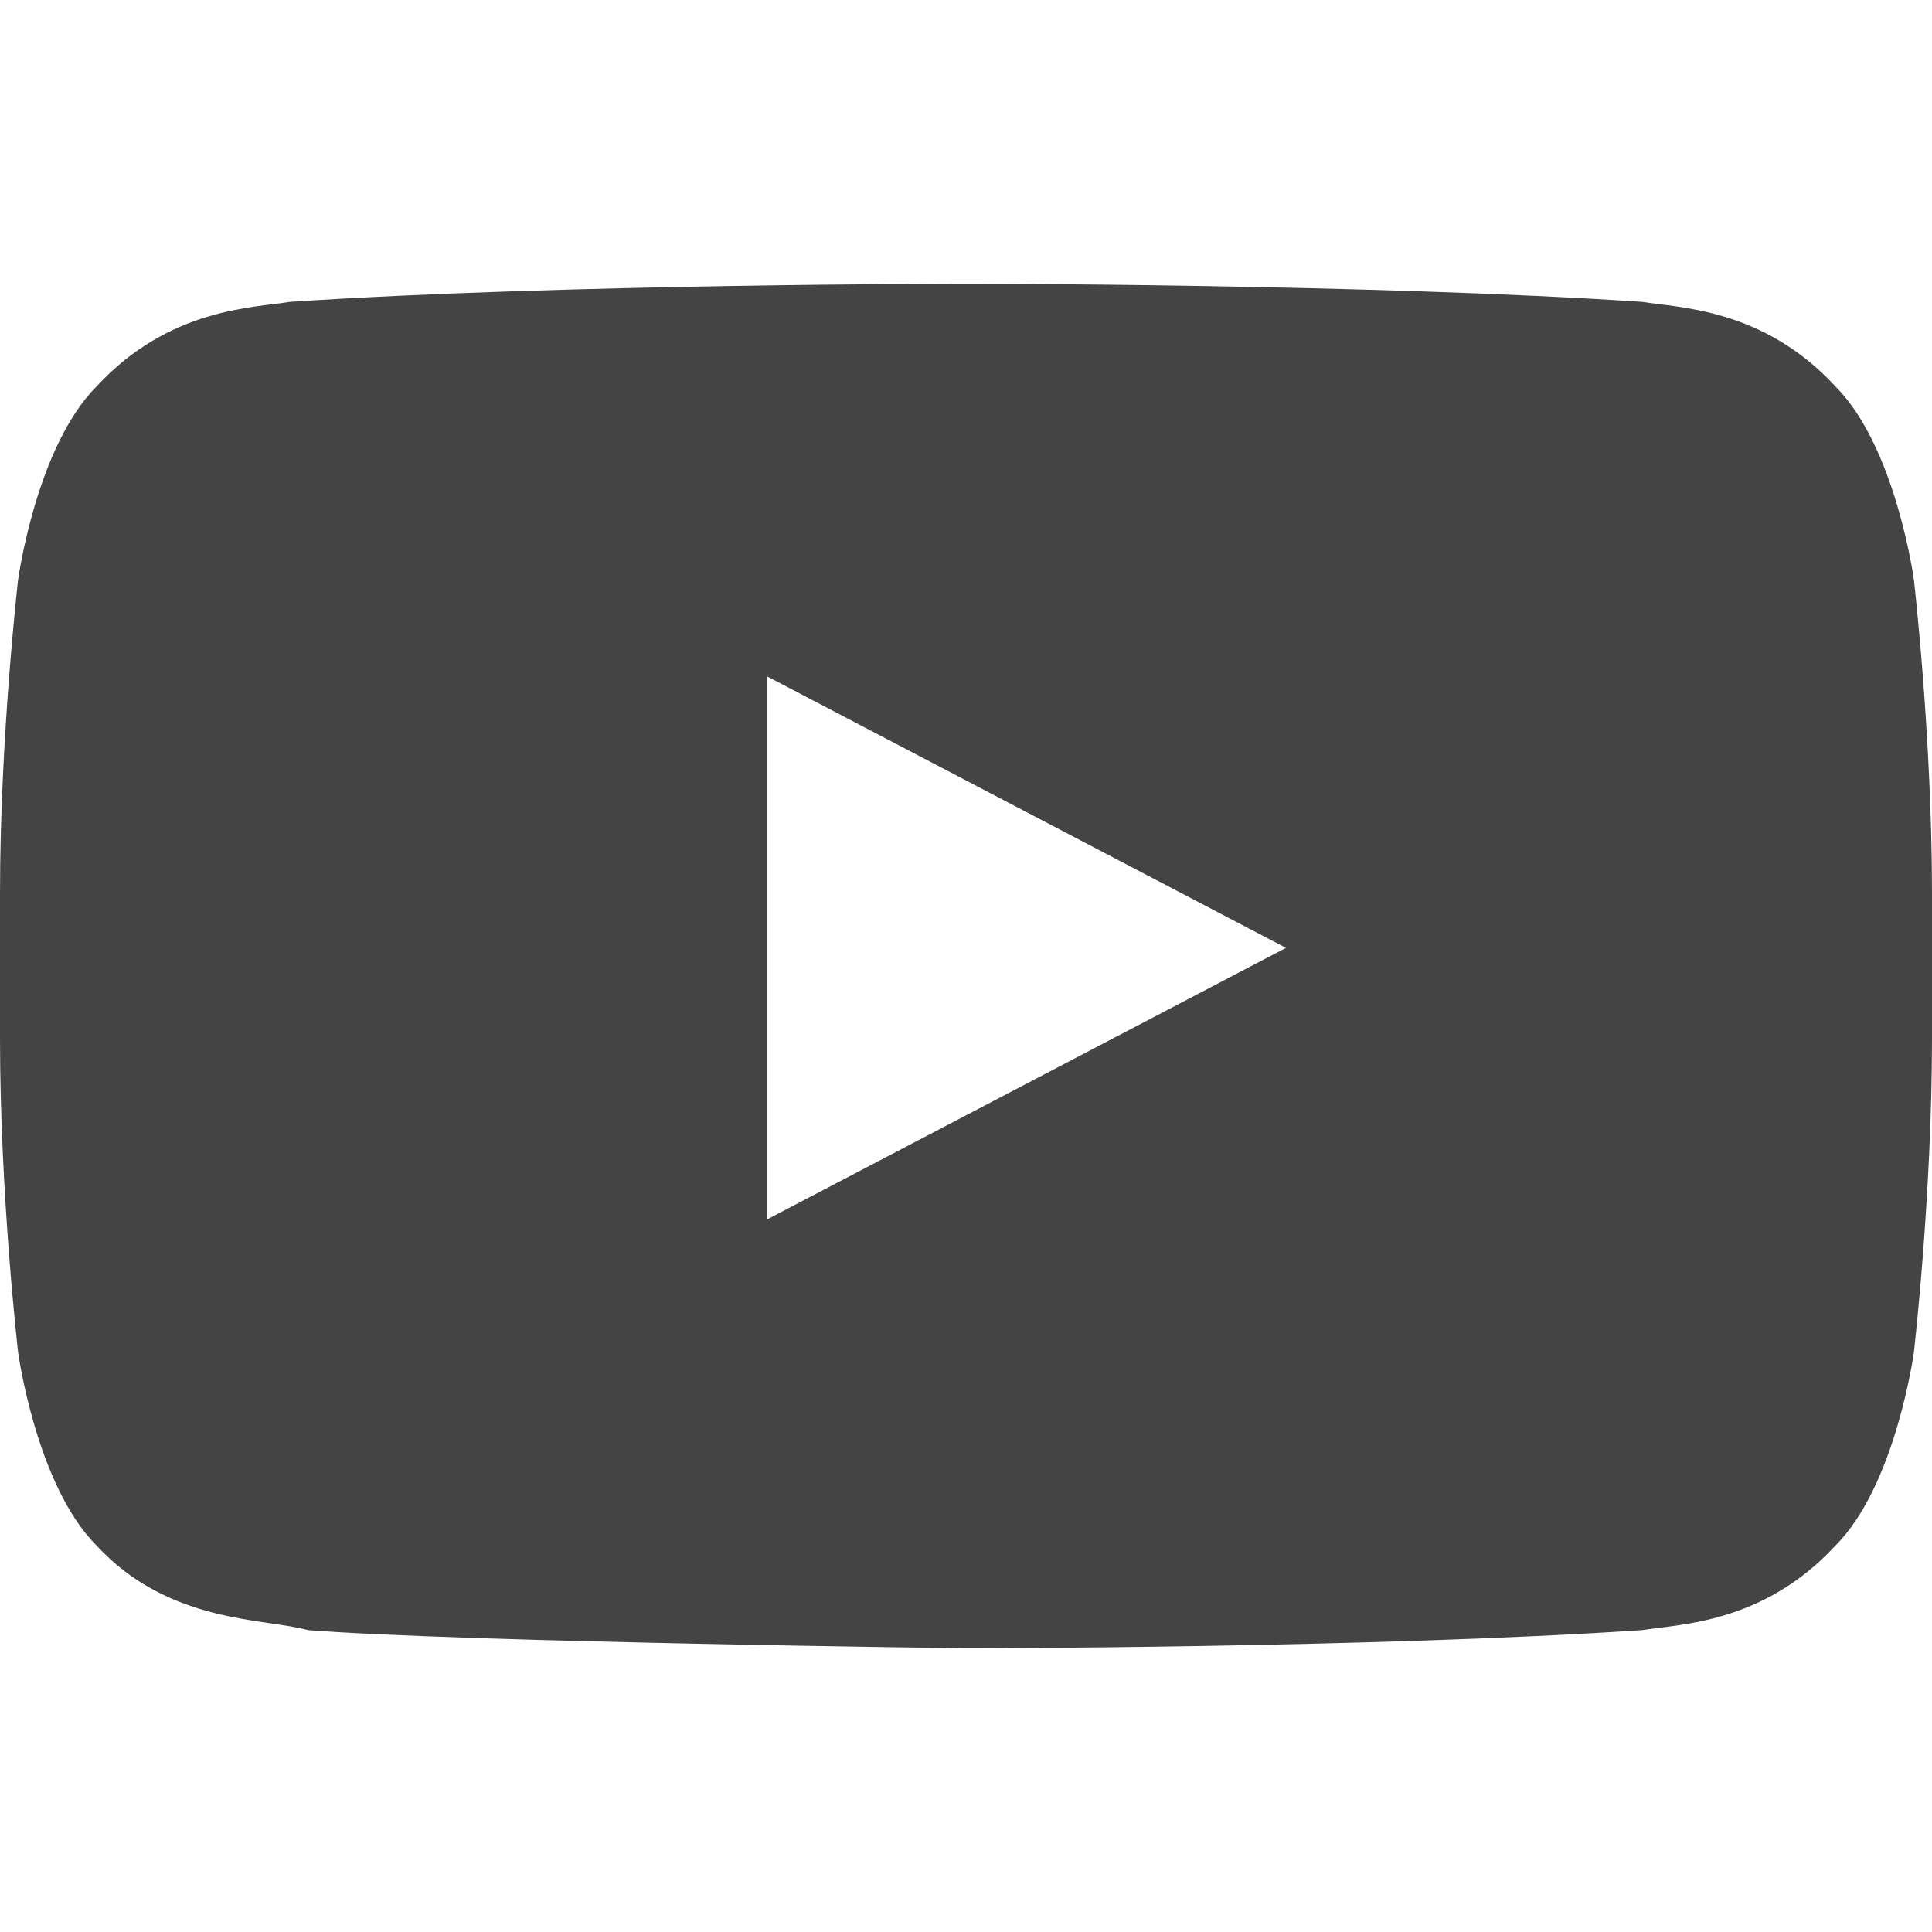
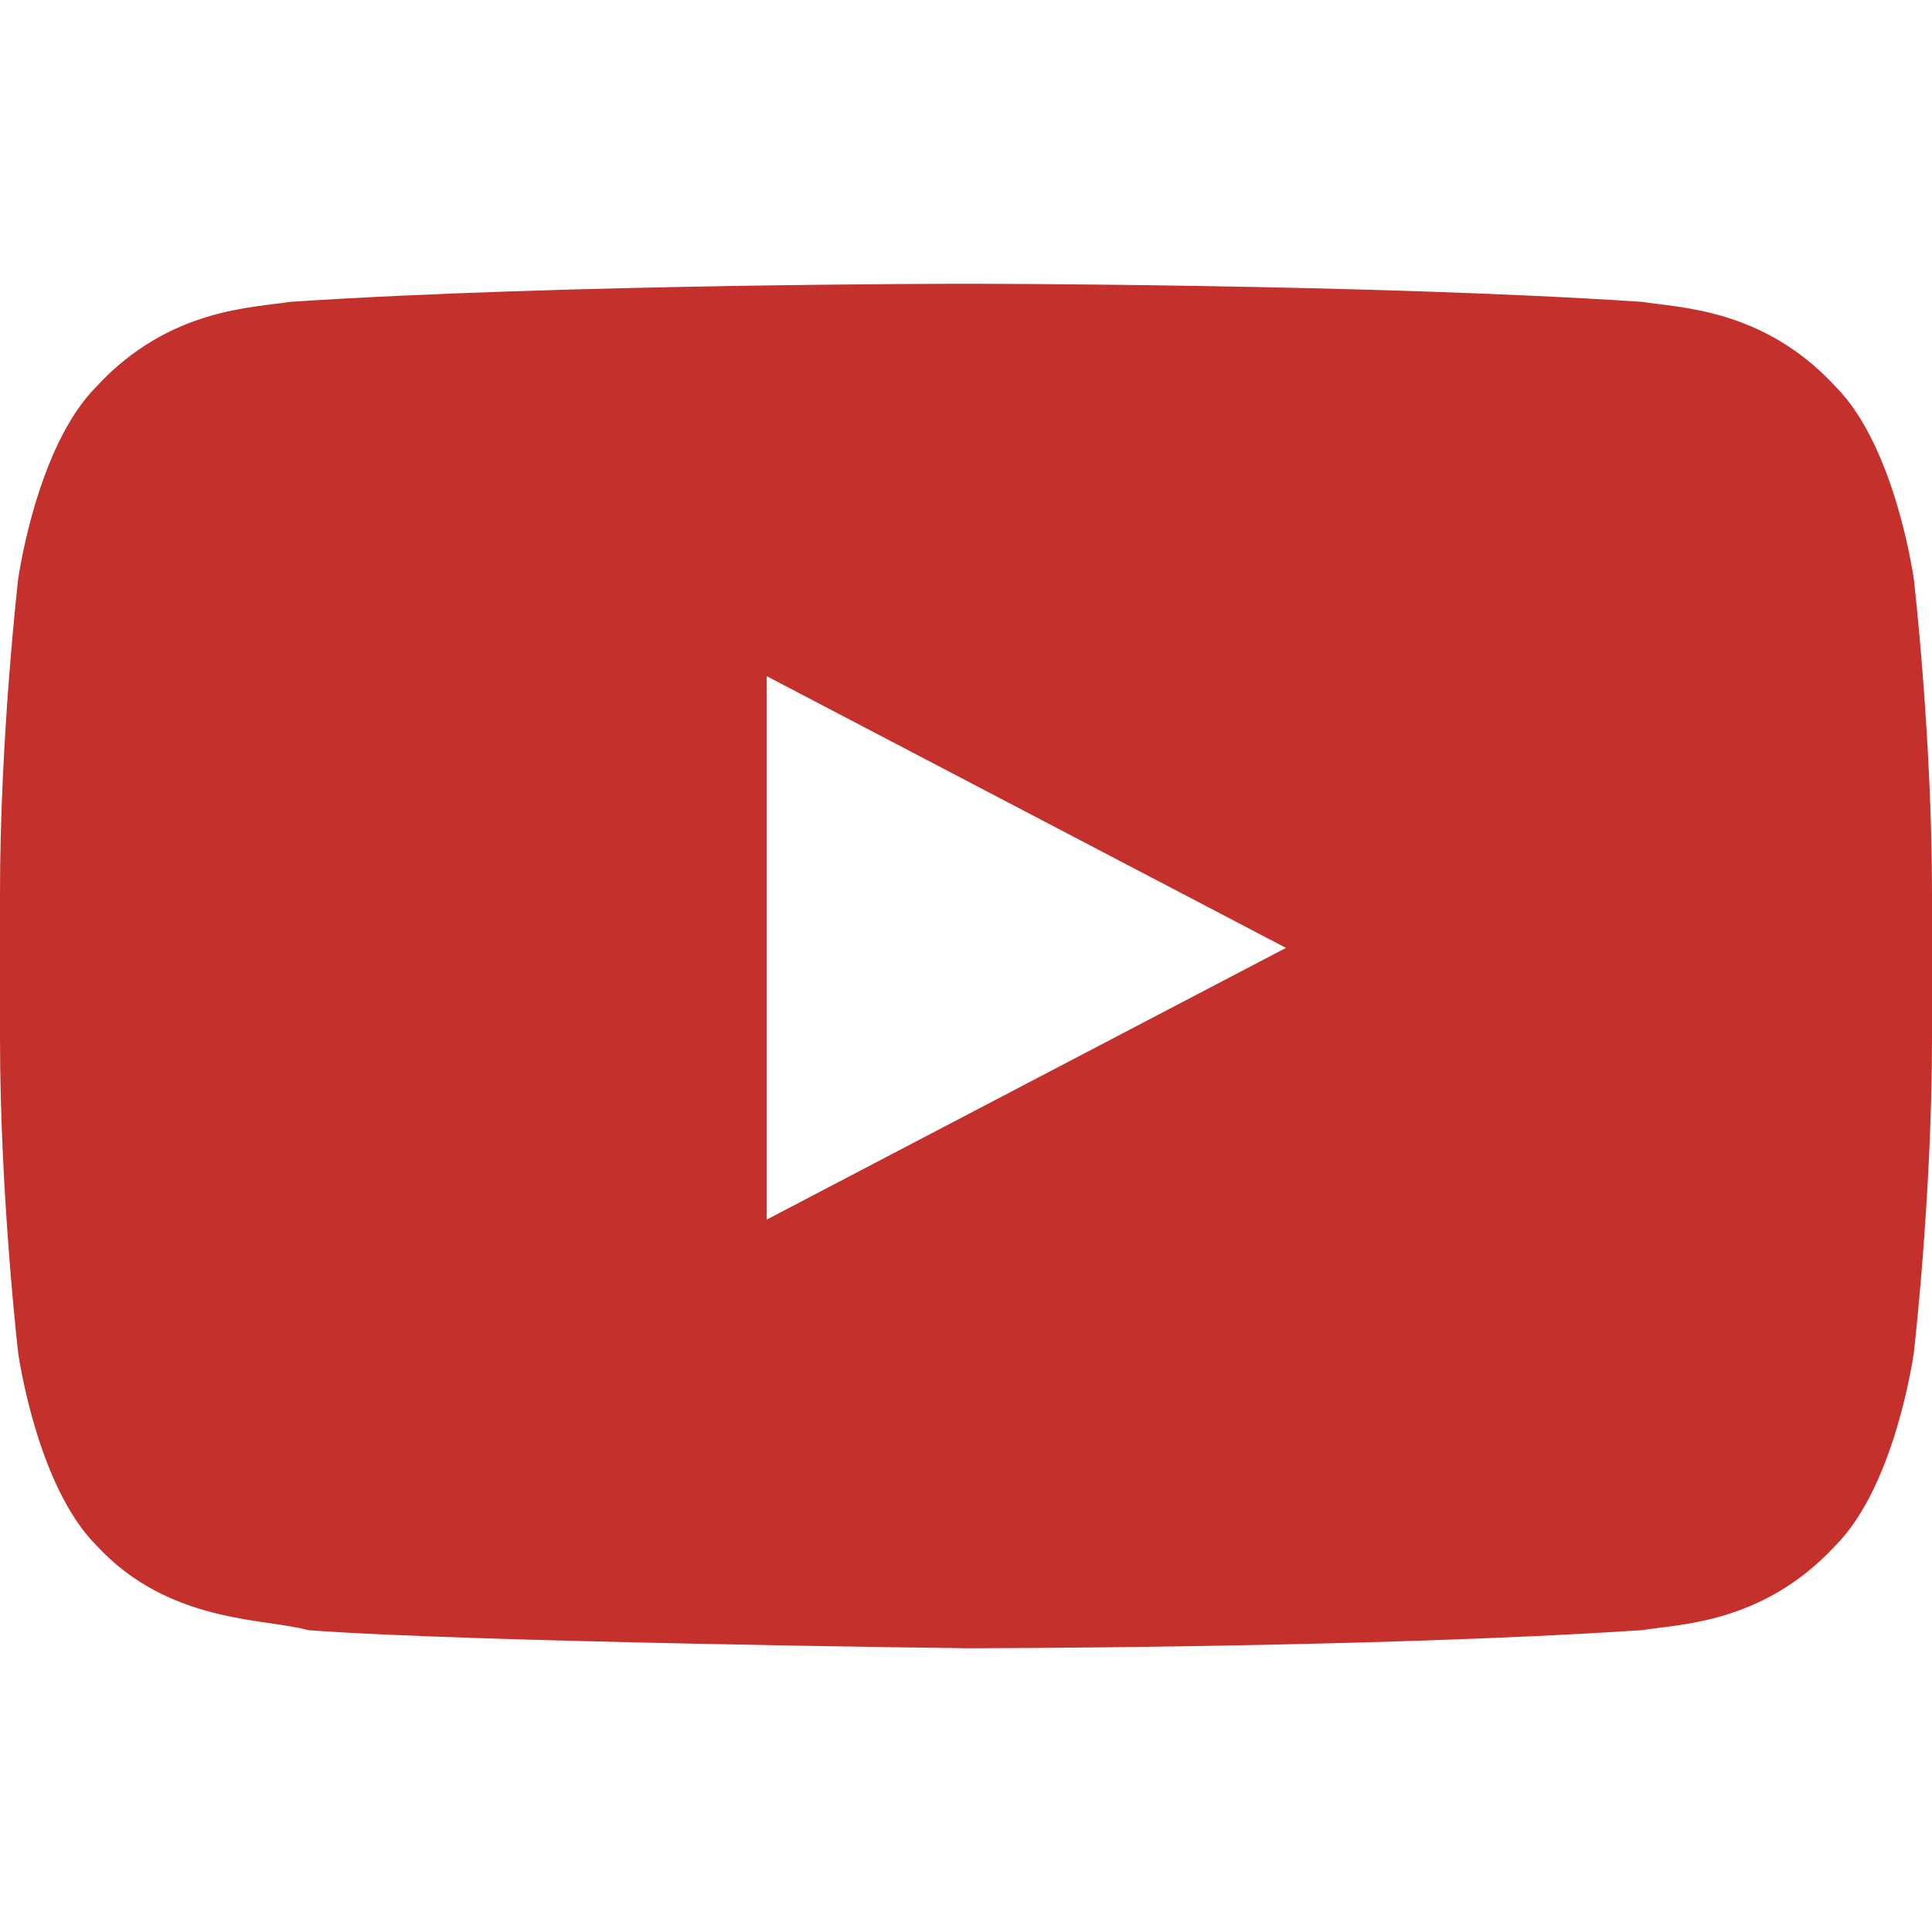
<svg xmlns="http://www.w3.org/2000/svg" version="1.1" id="Layer_1" x="0px" y="0px" width="32px" height="32px" viewBox="0 0 32 32" enable-background="new 0 0 32 32" xml:space="preserve">
-   <path fill="#444444" d="M31.7,9.6c0,0-0.3-2.2-1.3-3.2c-1.2-1.3-2.6-1.3-3.2-1.4C22.7,4.7,16,4.7,16,4.7h0c0,0-6.7,0-11.2,0.3  c-0.6,0.1-2,0.1-3.2,1.4c-1,1-1.3,3.2-1.3,3.2S0,12.2,0,14.8v2.4c0,2.6,0.3,5.2,0.3,5.2s0.3,2.2,1.3,3.2c1.2,1.3,2.8,1.2,3.5,1.4  C7.7,27.2,16,27.3,16,27.3s6.7,0,11.2-0.3c0.6-0.1,2-0.1,3.2-1.4c1-1,1.3-3.2,1.3-3.2s0.3-2.6,0.3-5.2v-2.4  C32,12.2,31.7,9.6,31.7,9.6z M12.7,20.2l0-9l8.6,4.5L12.7,20.2z" />
+   <path fill="#C4302B" d="M31.7,9.6c0,0-0.3-2.2-1.3-3.2c-1.2-1.3-2.6-1.3-3.2-1.4C22.7,4.7,16,4.7,16,4.7h0c0,0-6.7,0-11.2,0.3  c-0.6,0.1-2,0.1-3.2,1.4c-1,1-1.3,3.2-1.3,3.2S0,12.2,0,14.8v2.4c0,2.6,0.3,5.2,0.3,5.2s0.3,2.2,1.3,3.2c1.2,1.3,2.8,1.2,3.5,1.4  C7.7,27.2,16,27.3,16,27.3s6.7,0,11.2-0.3c0.6-0.1,2-0.1,3.2-1.4c1-1,1.3-3.2,1.3-3.2s0.3-2.6,0.3-5.2v-2.4  C32,12.2,31.7,9.6,31.7,9.6z M12.7,20.2l0-9l8.6,4.5L12.7,20.2z" />
</svg>
